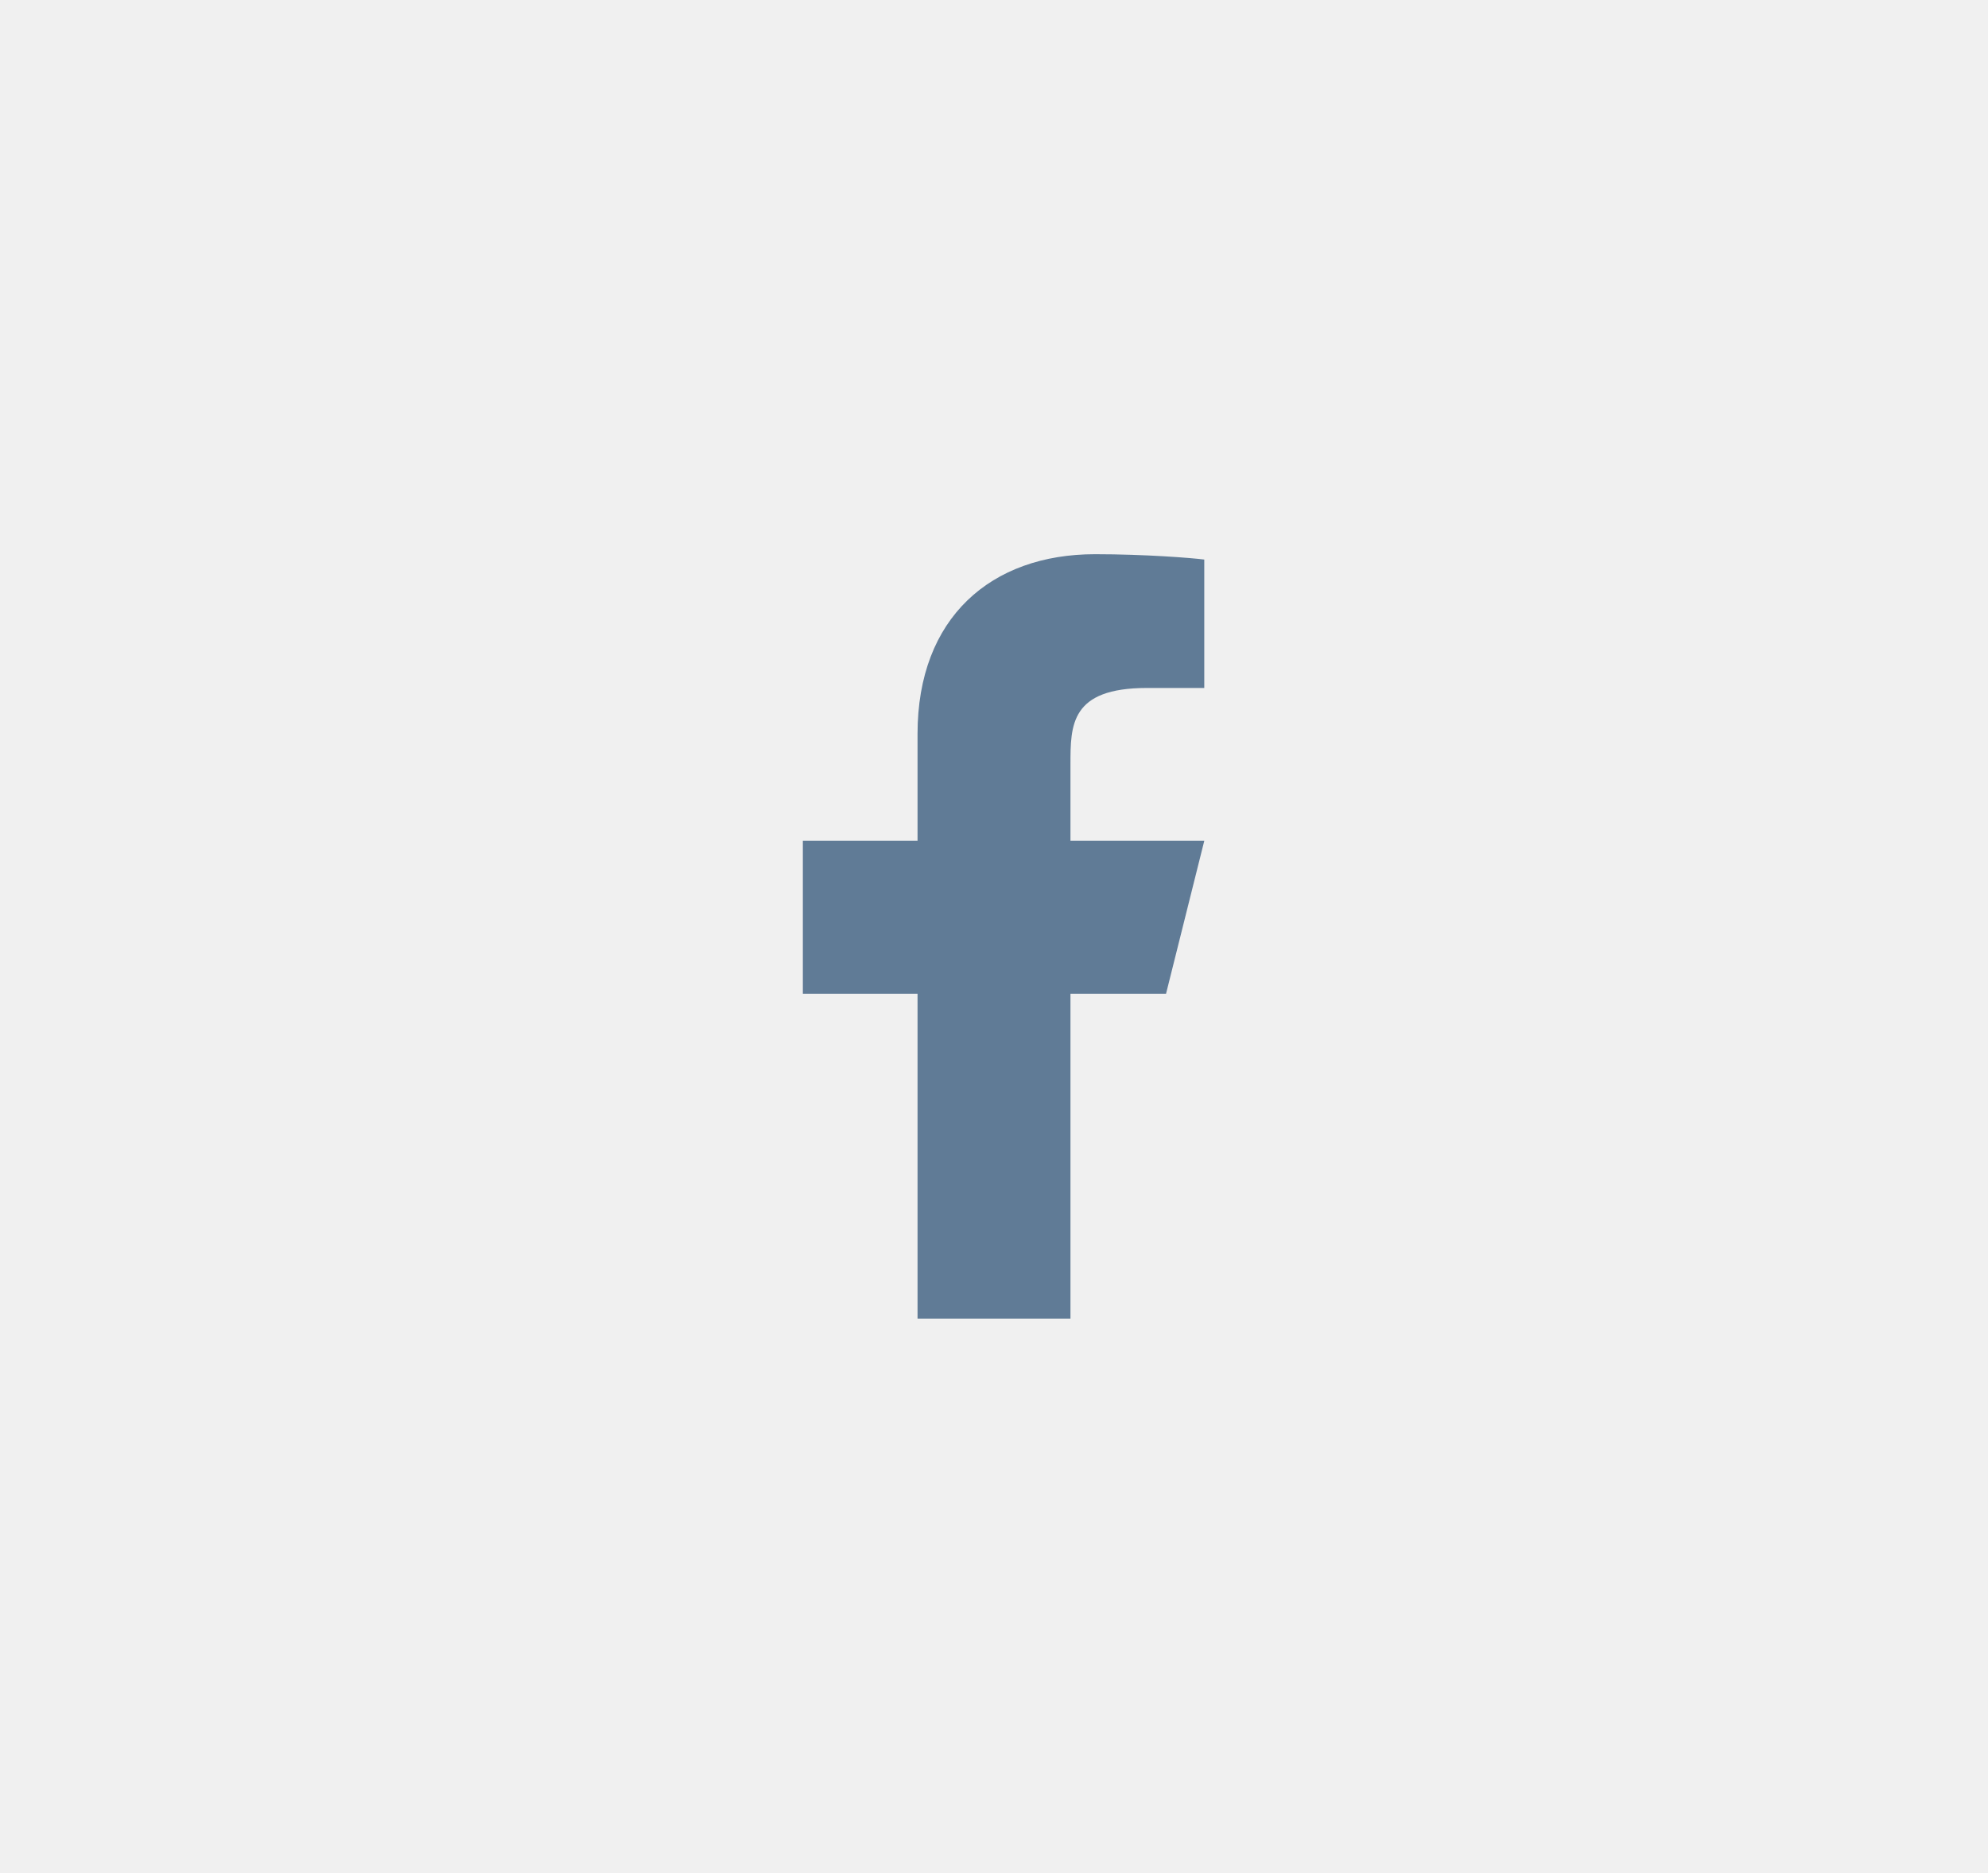
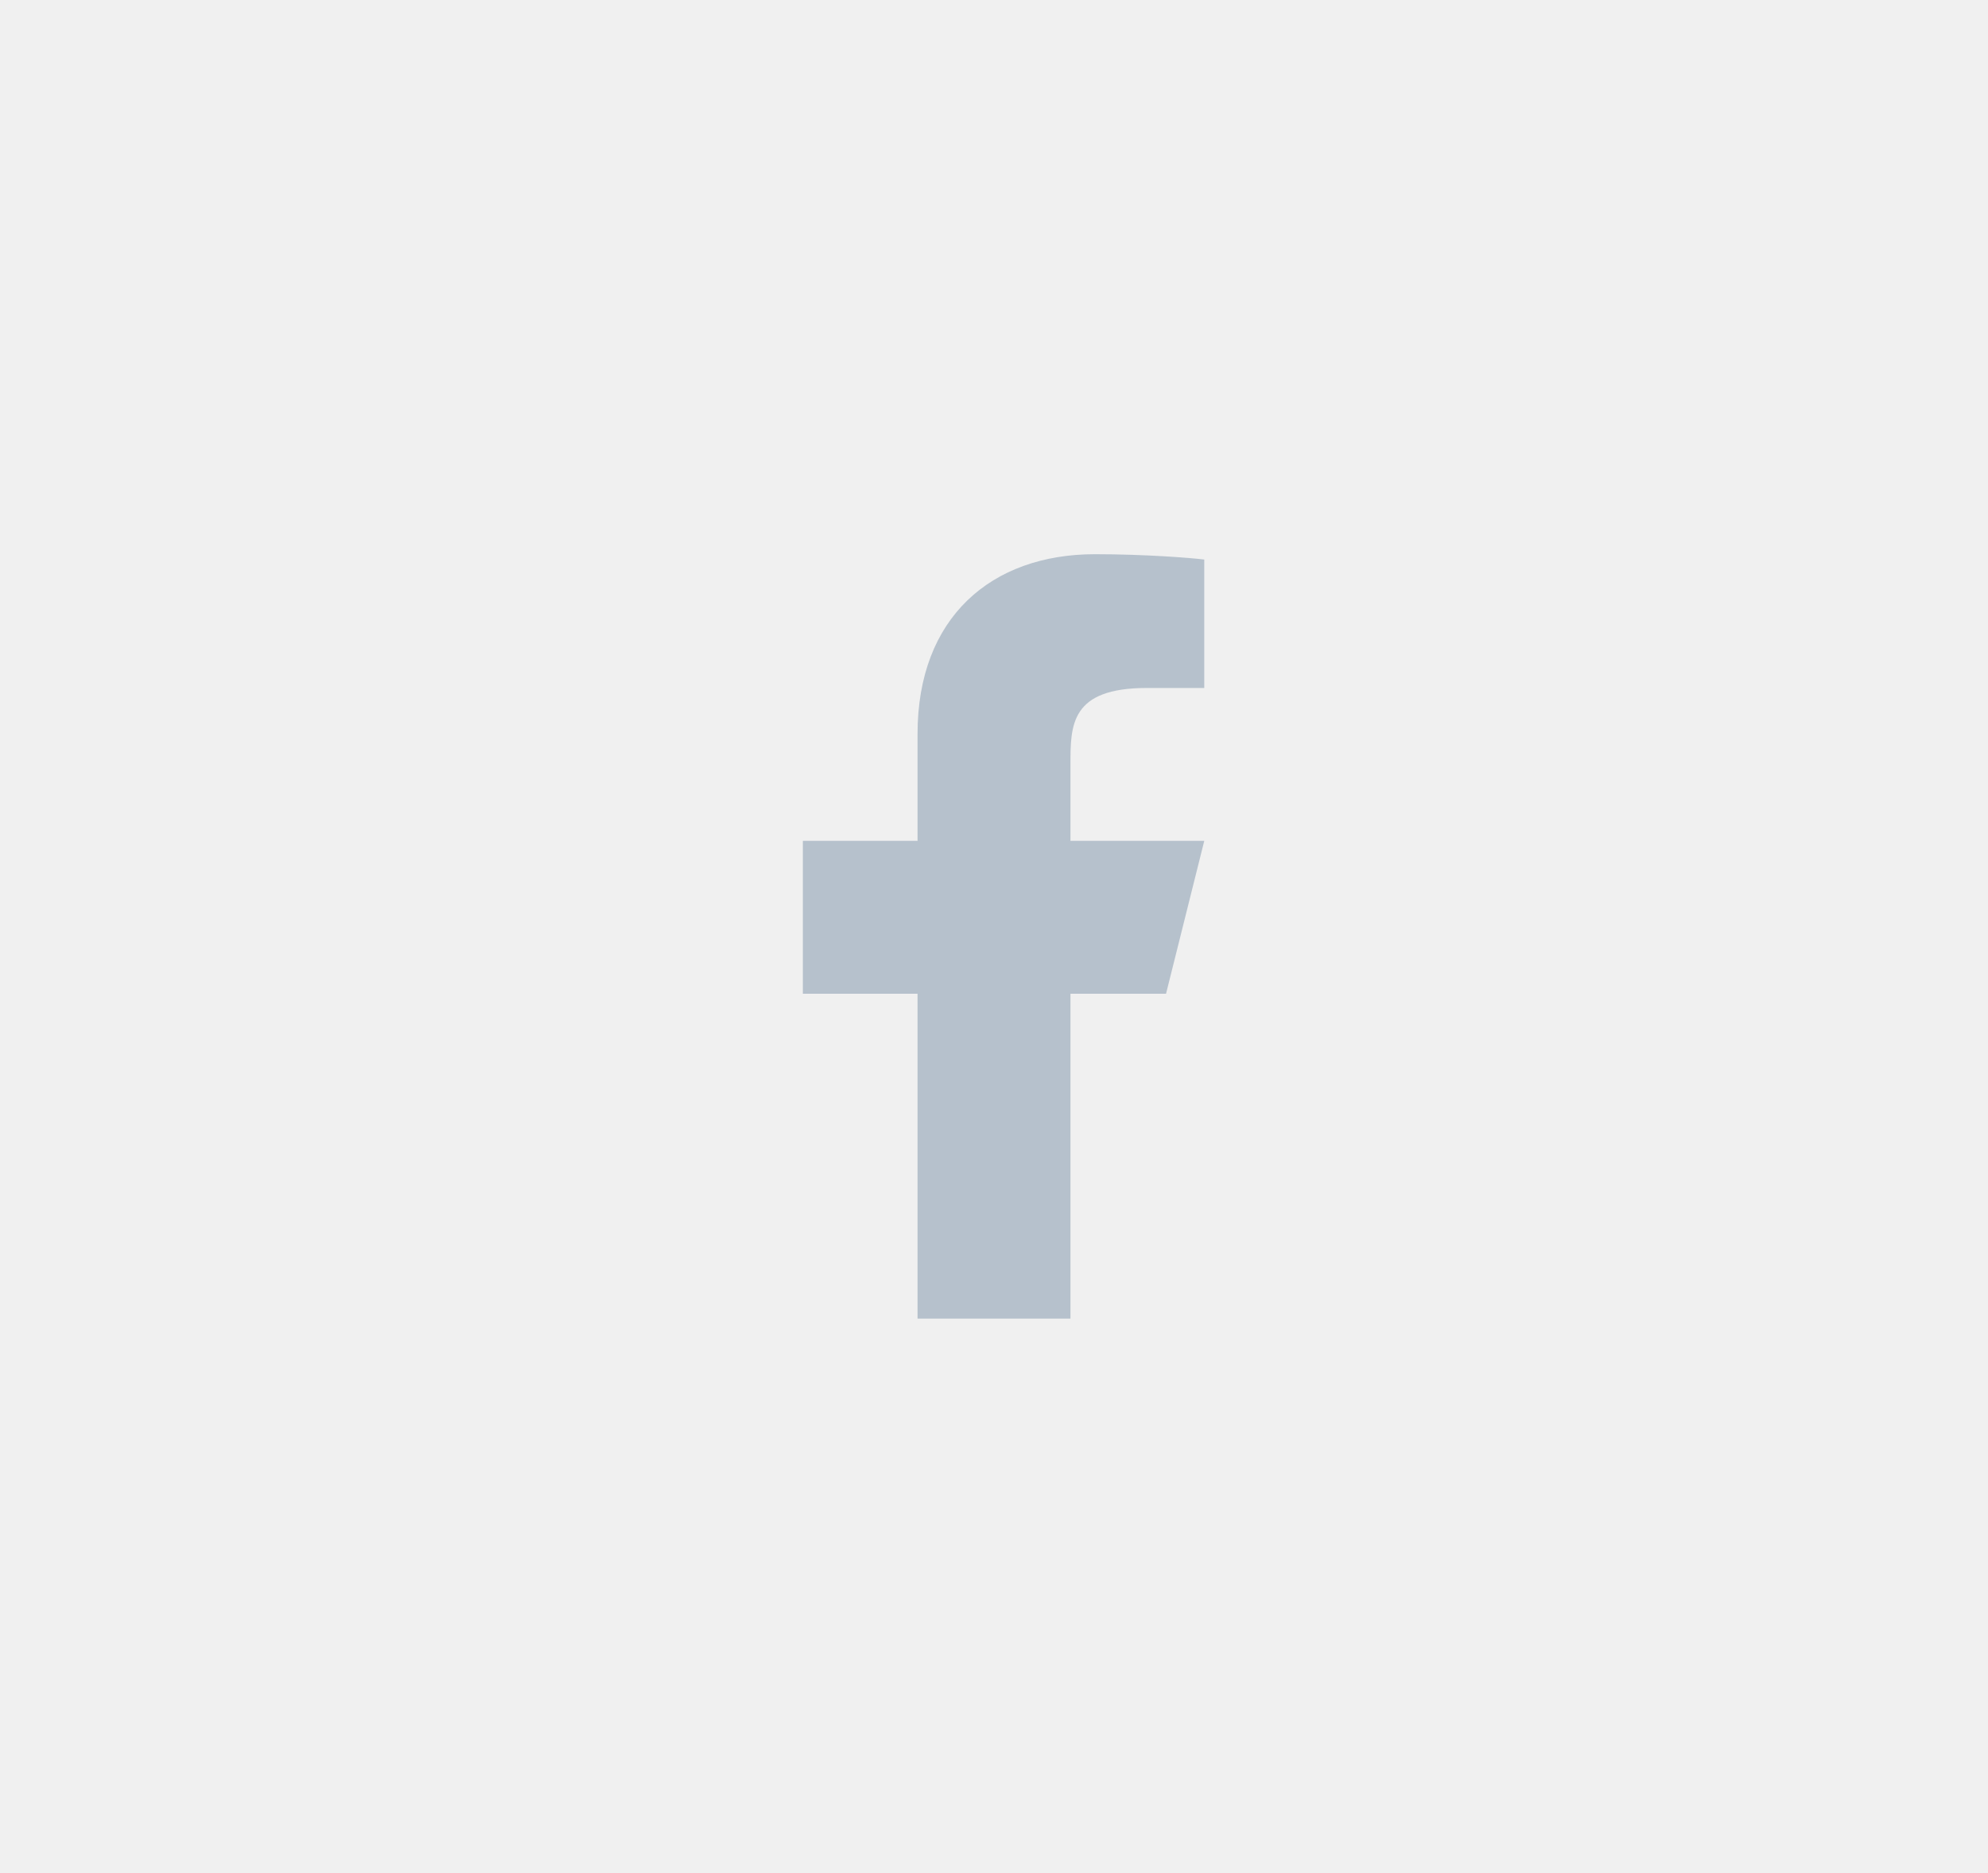
<svg xmlns="http://www.w3.org/2000/svg" width="52" height="49" viewBox="0 0 52 49" fill="none">
-   <g clip-path="url(#clip0_41_224)">
-     <path d="M28 26H30.5L31.5 22H28V20C28 18.97 28 18 30 18H31.5V14.64C31.174 14.597 29.943 14.5 28.643 14.5C25.928 14.5 24 16.157 24 19.2V22H21V26H24V34.5H28V26Z" fill="#607B96" />
+   <g opacity="0.4">
+     <g clip-path="url(#clip0_72_1276)">
+       <path d="M28 26H30.5L31.5 22H28V20C28 18.97 28 18 30 18H31.5V14.64C31.174 14.597 29.943 14.5 28.643 14.5C25.928 14.5 24 16.157 24 19.2V22H21V26H24V34.5H28V26Z" fill="#607B96" />
+     </g>
  </g>
  <defs>
-     <clipPath id="clip0_41_224">
+     <clipPath id="clip0_72_1276">
      <rect width="24" height="24" fill="white" transform="translate(14 12.5)" />
    </clipPath>
  </defs>
</svg>
